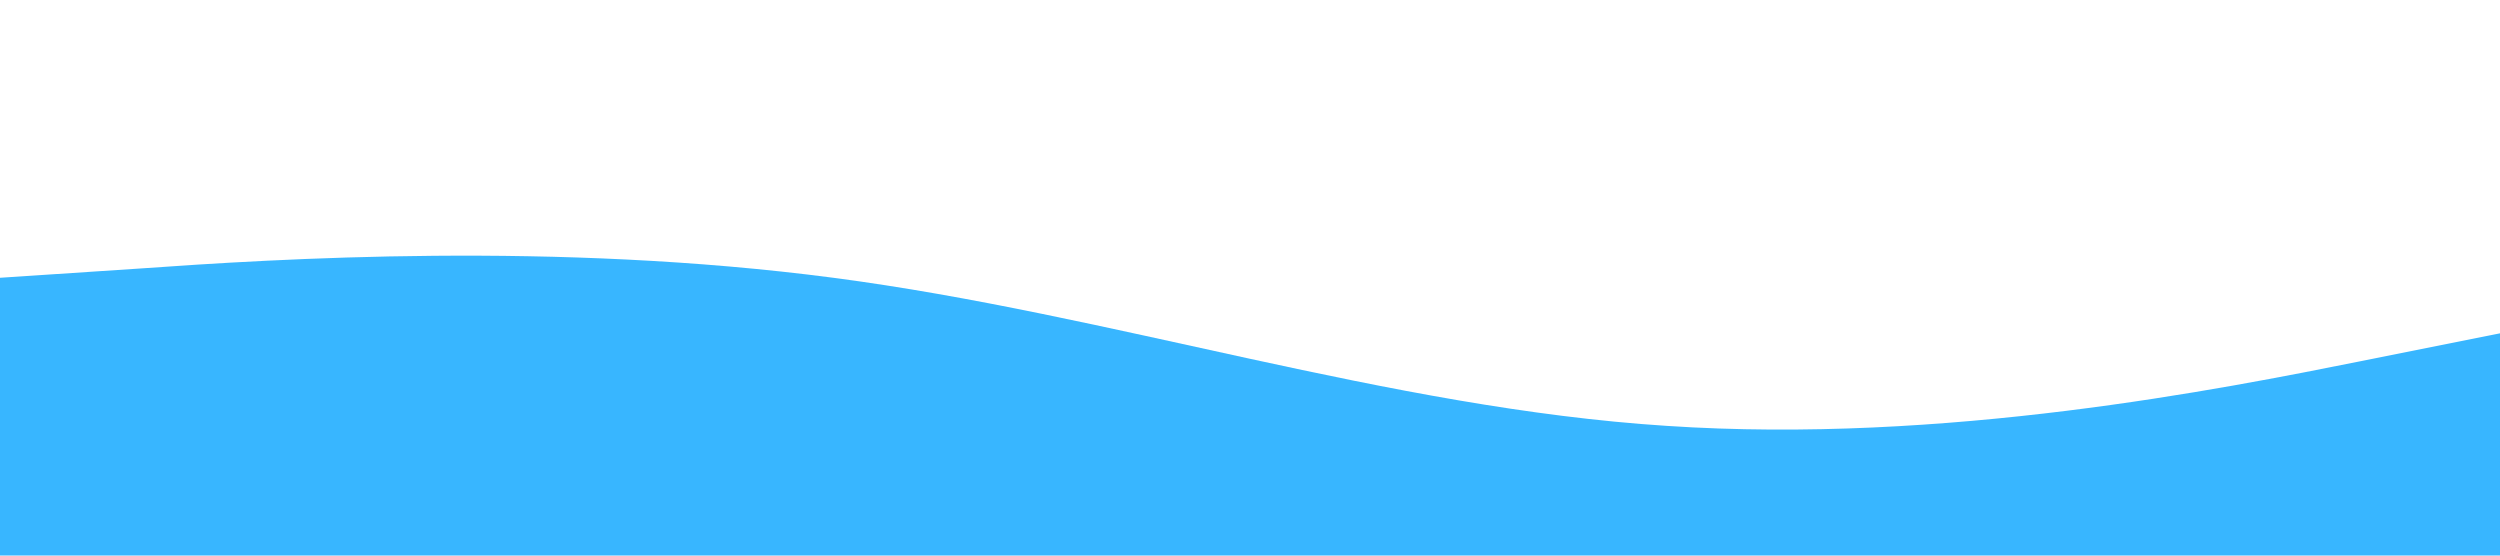
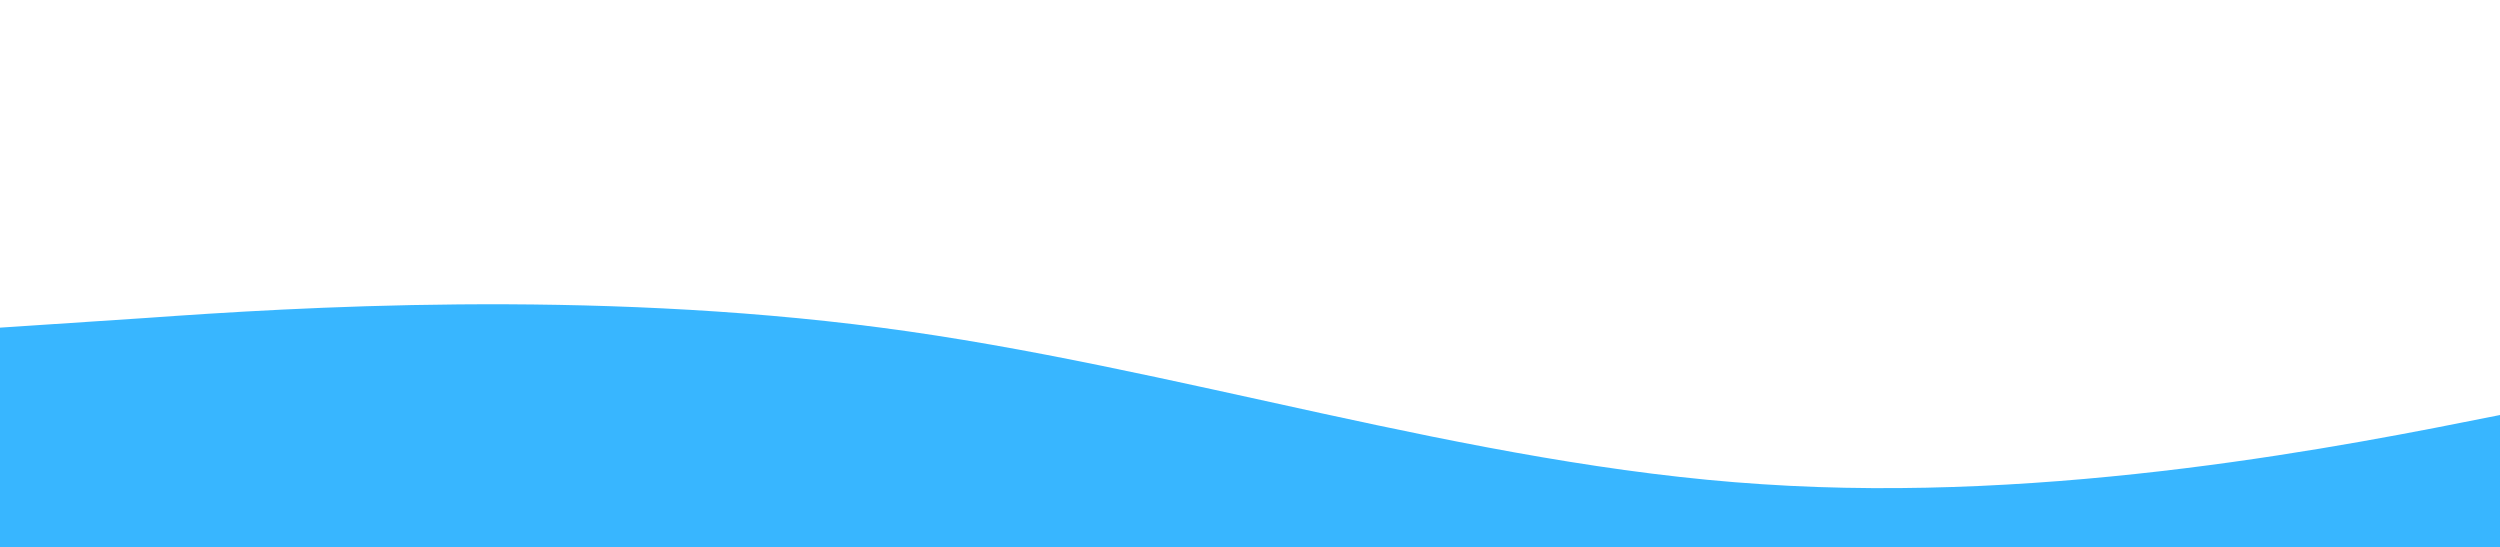
- <svg xmlns="http://www.w3.org/2000/svg" viewBox="0 0 1440 320">
+ <svg xmlns="http://www.w3.org/2000/svg" width="1362" height="298" viewBox="0 0 1362 261" fill="none">
  <path fill="#38B6FF" fill-opacity="1" d="M0,160L80,154.7C160,149,320,139,480,160C640,181,800,235,960,245.3C1120,256,1280,224,1360,208L1440,192L1440,320L1360,320C1280,320,1120,320,960,320C800,320,640,320,480,320C320,320,160,320,80,320L0,320Z" />
</svg>
